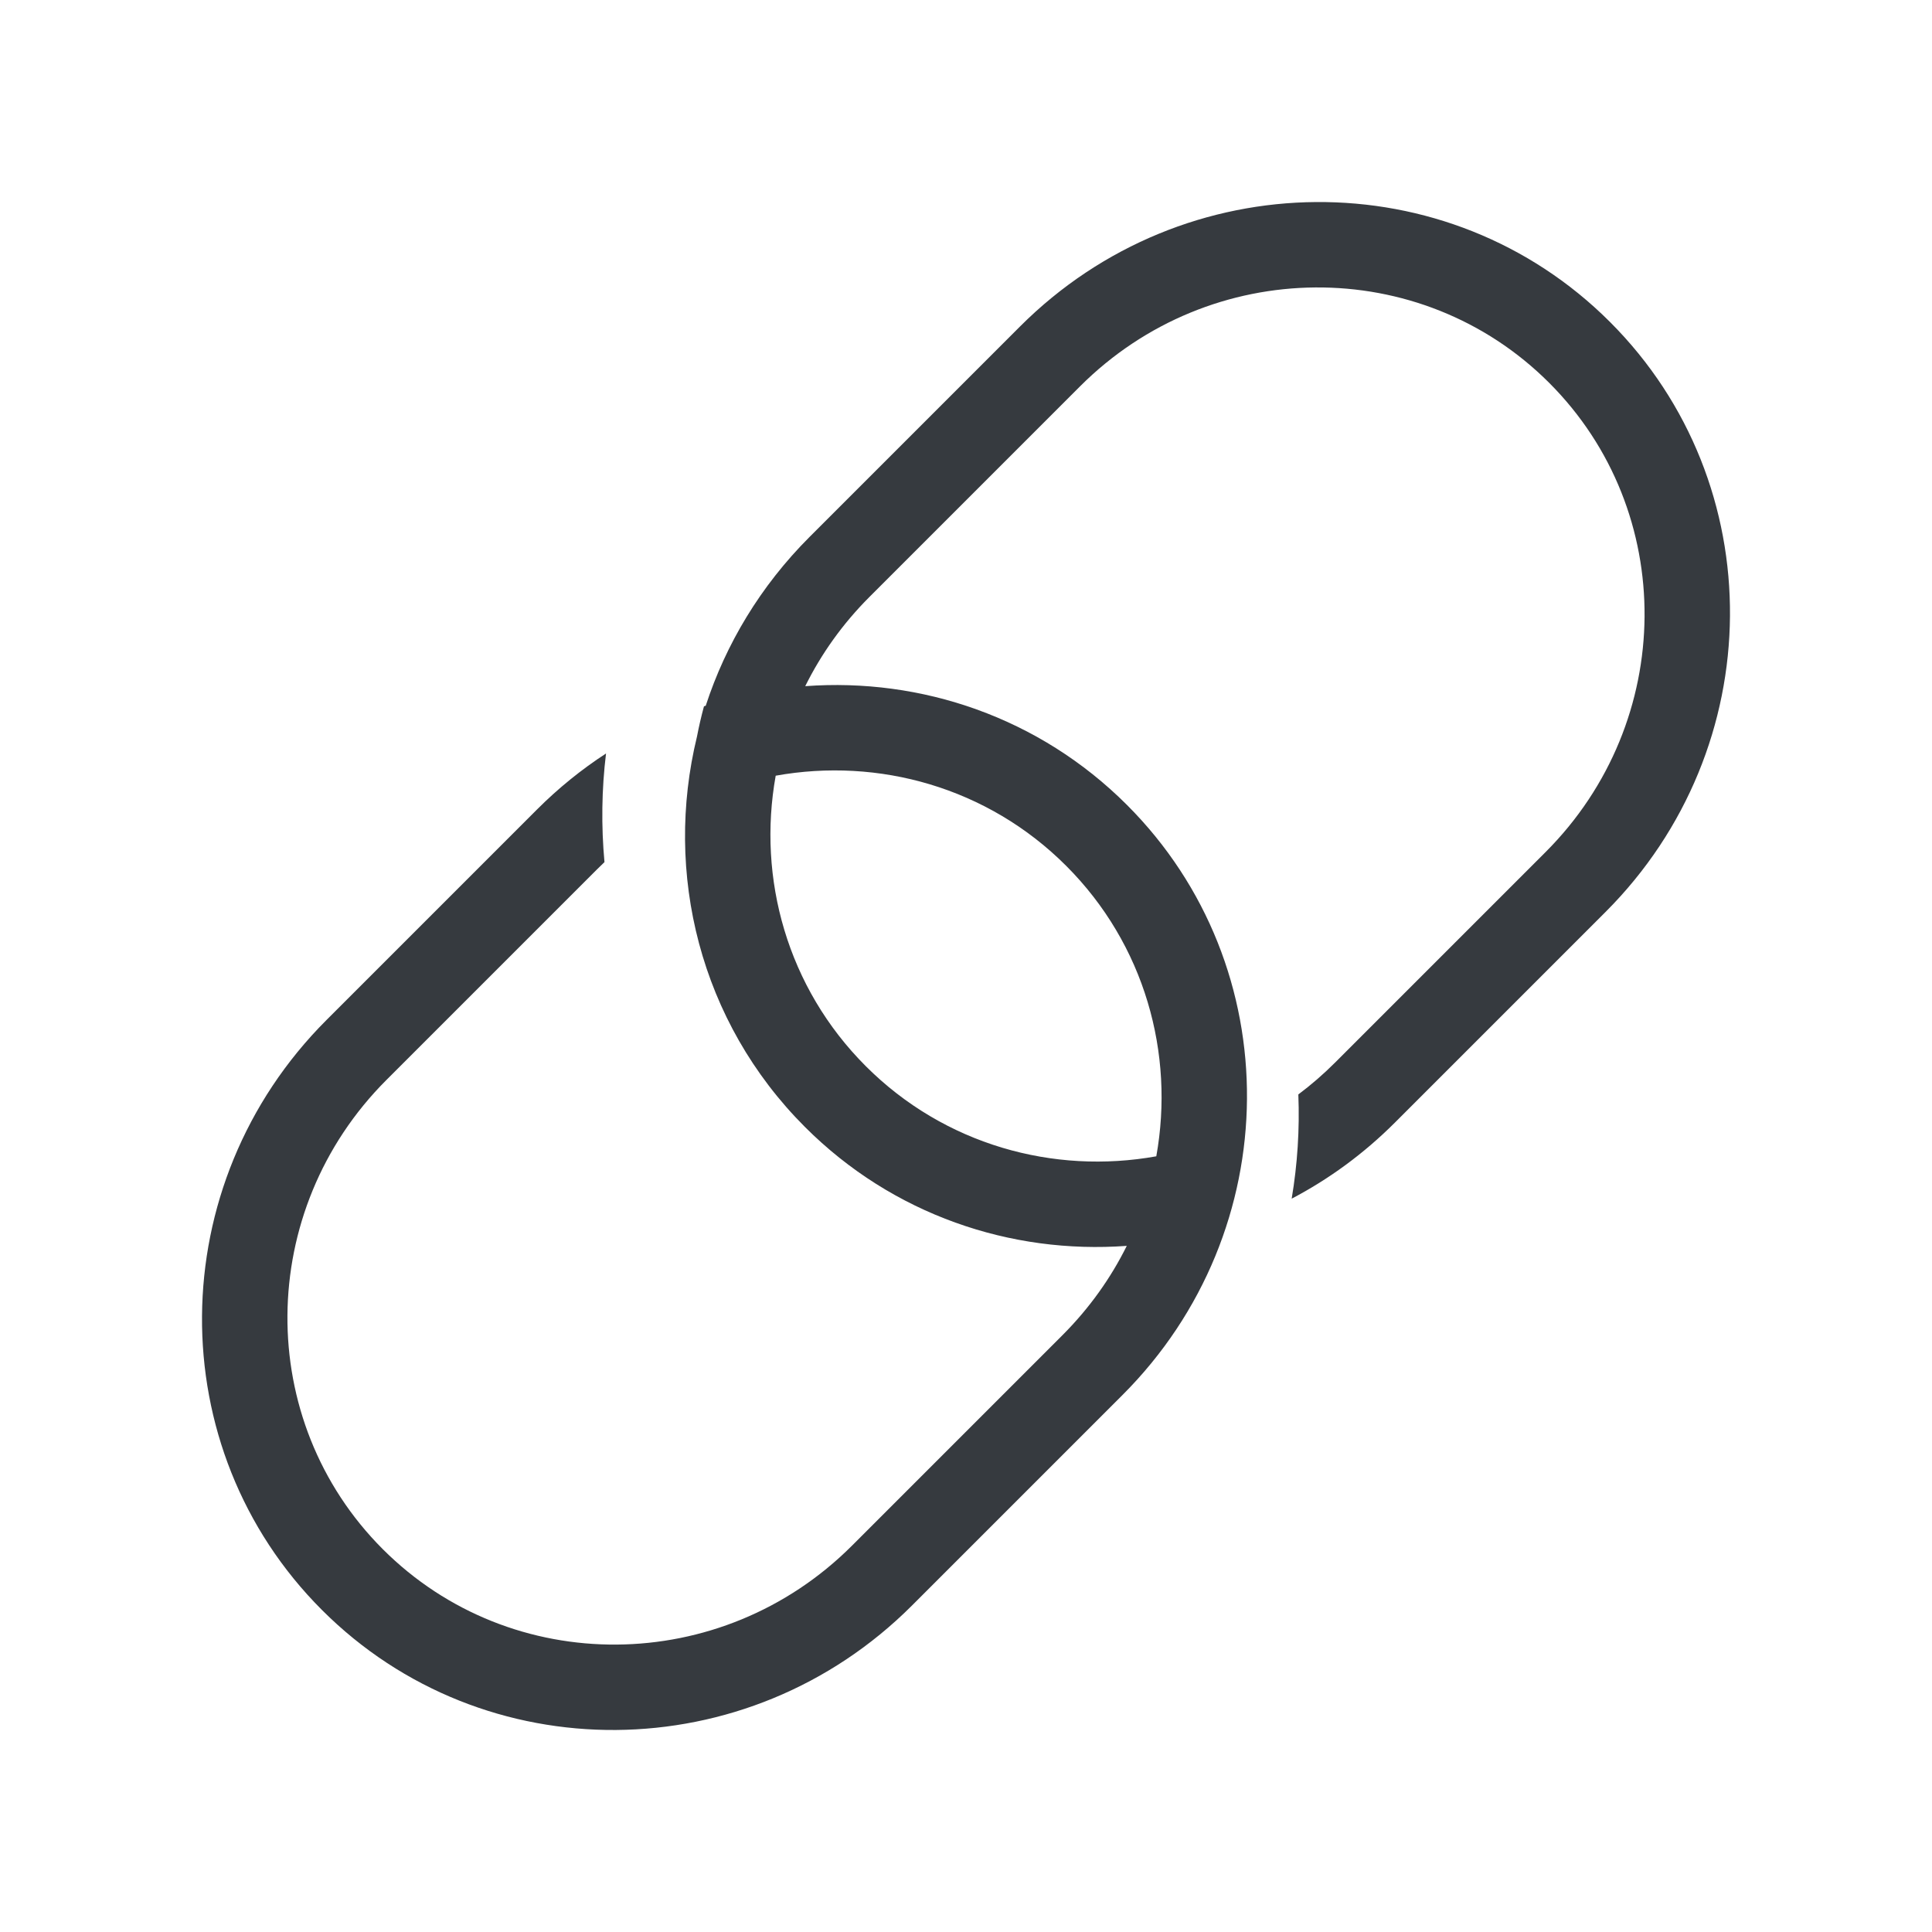
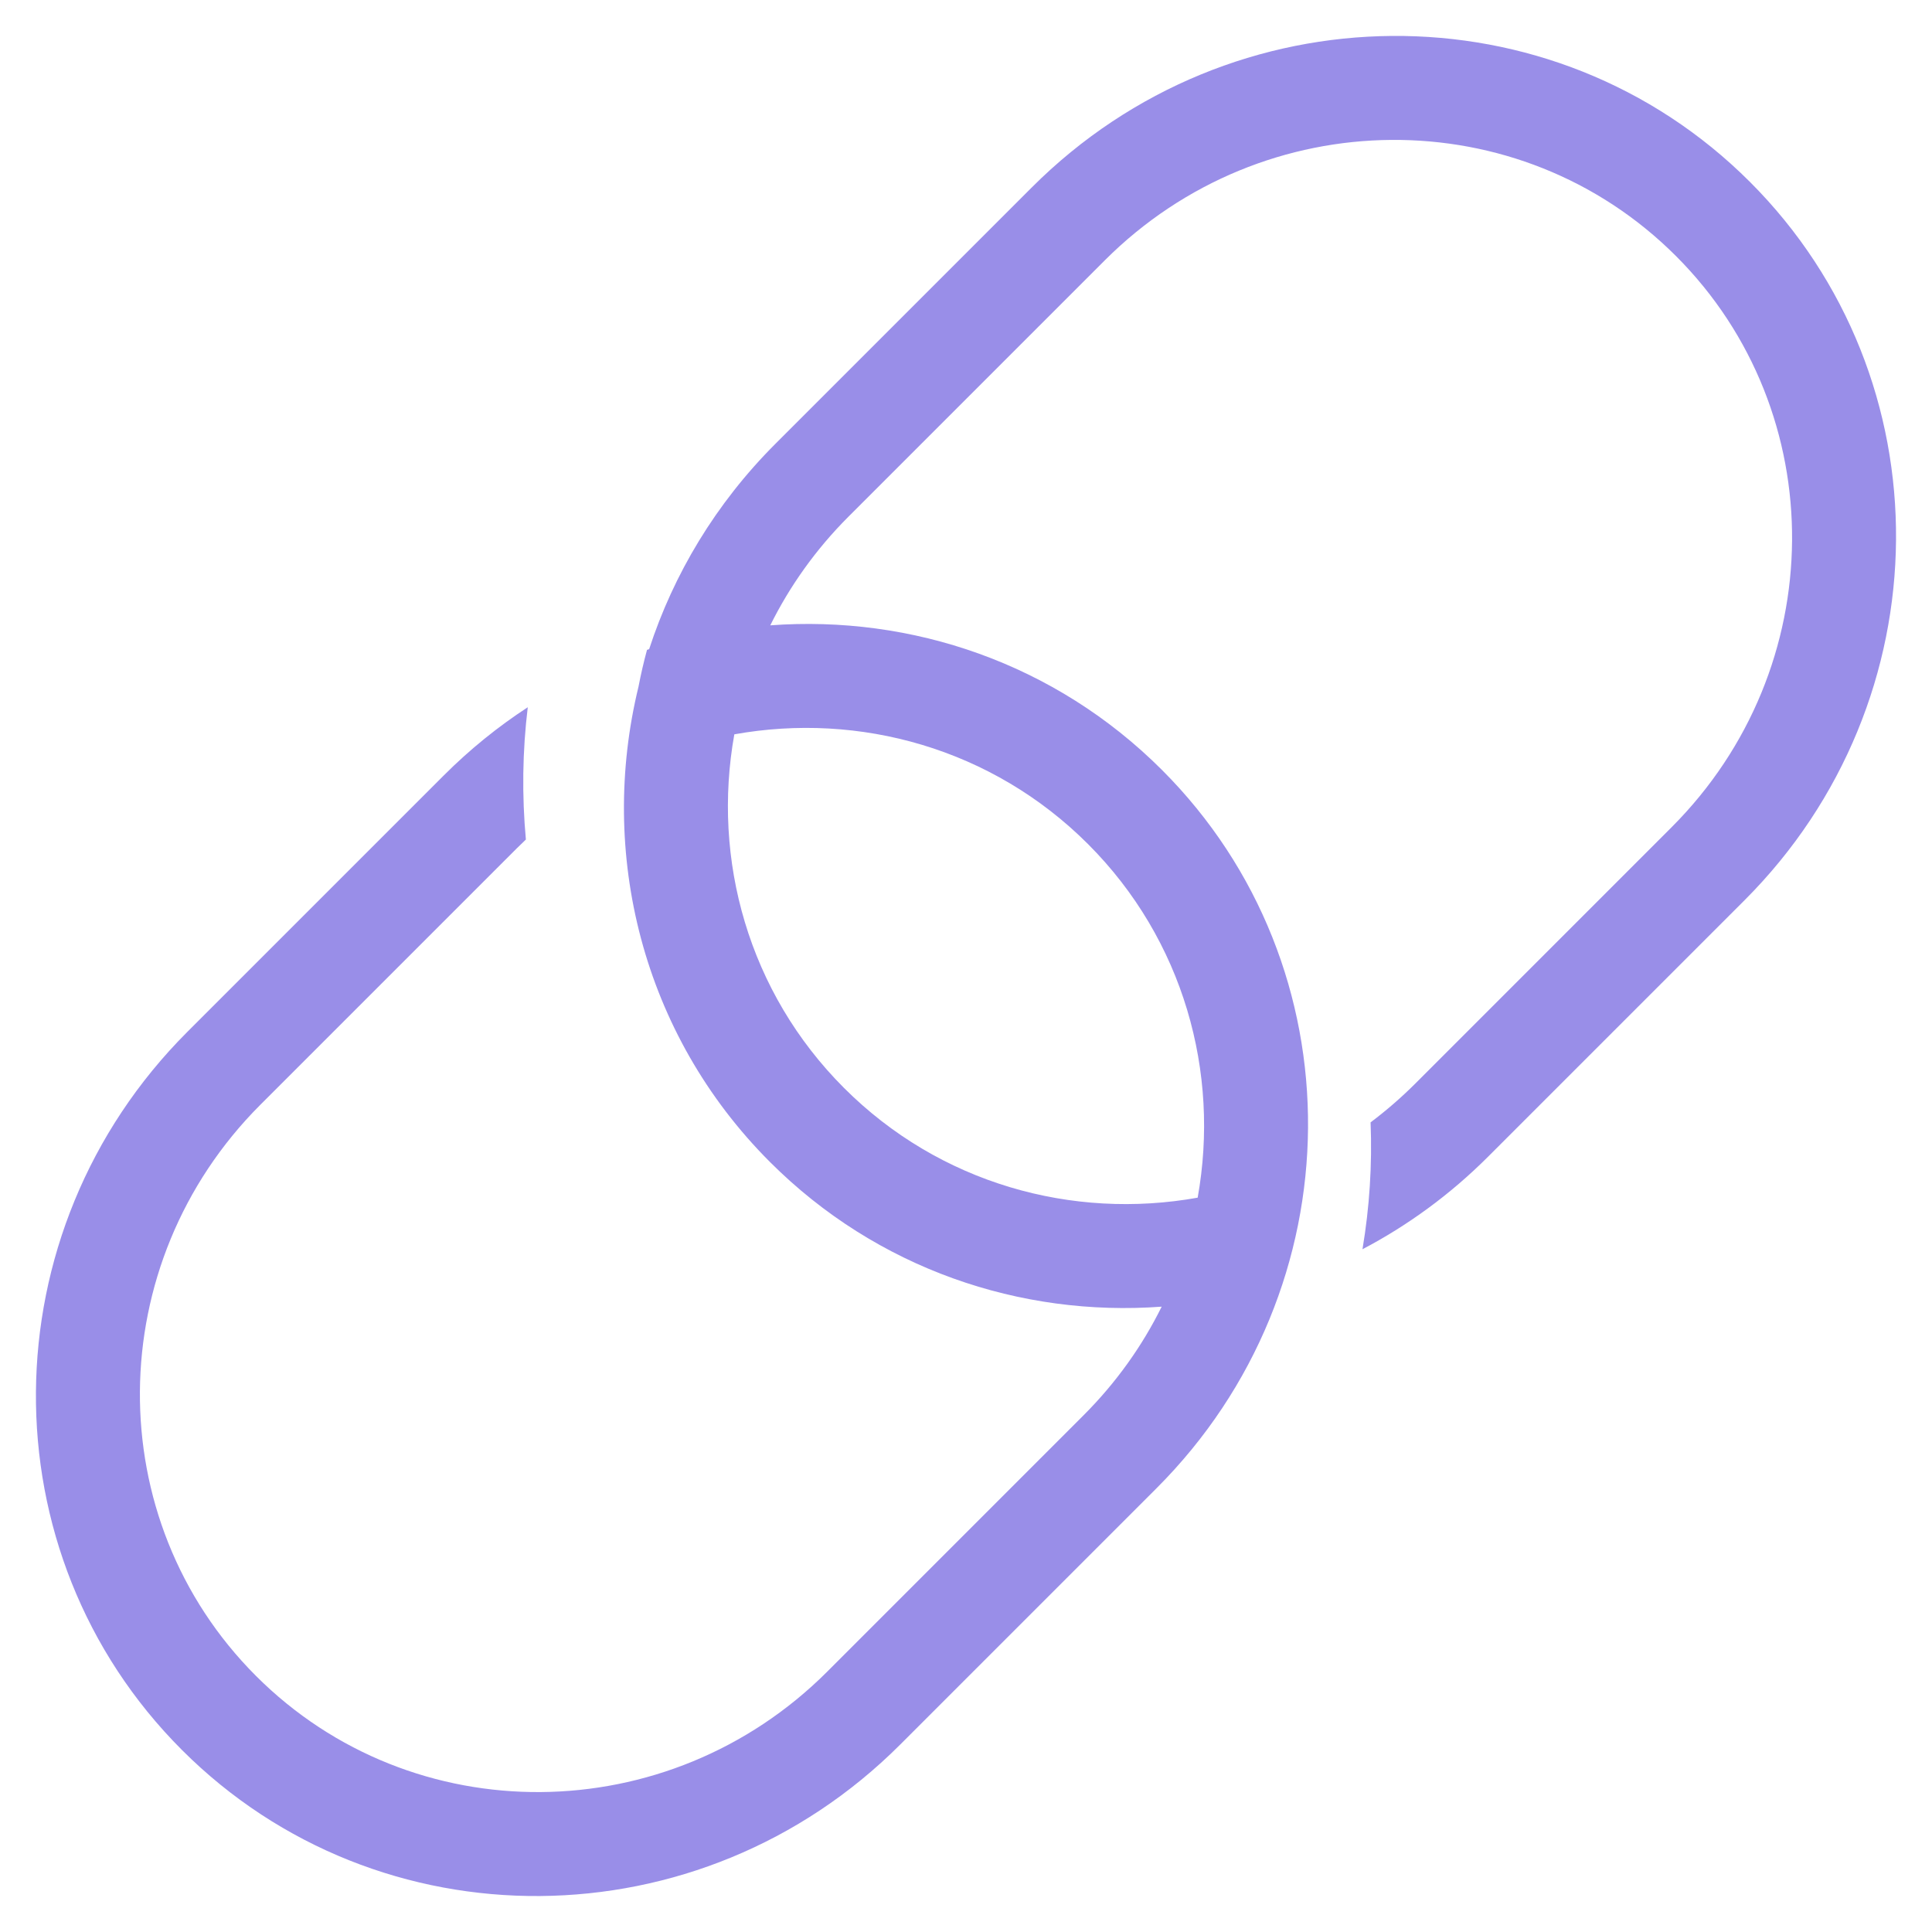
- <svg xmlns="http://www.w3.org/2000/svg" width="56" height="56" viewBox="0 0 56 56" fill="none">
-   <path fill-rule="evenodd" clip-rule="evenodd" d="M38.696 30.801L44.801 24.696C48.584 20.912 48.63 14.823 44.904 11.097C41.177 7.37 35.088 7.416 31.304 11.2L25.199 17.305C24.422 18.082 23.802 18.957 23.34 19.889C26.699 19.641 30.121 20.787 32.667 23.333C37.354 28.019 37.296 35.675 32.538 40.433L26.433 46.538C21.675 51.296 14.019 51.354 9.333 46.667C4.646 41.981 4.704 34.325 9.462 29.567L15.567 23.462C16.188 22.841 16.859 22.3 17.566 21.84C17.439 22.883 17.425 23.939 17.521 24.989C17.448 25.058 17.376 25.128 17.304 25.2L11.199 31.305C7.416 35.088 7.37 41.177 11.096 44.904C14.823 48.631 20.912 48.585 24.696 44.801L30.801 38.696C31.578 37.918 32.198 37.043 32.66 36.112C29.301 36.359 25.879 35.214 23.333 32.667C20.279 29.614 19.24 25.299 20.203 21.347C20.259 21.053 20.327 20.762 20.405 20.473C20.422 20.467 20.439 20.462 20.456 20.456C21.037 18.672 22.04 16.99 23.462 15.567L29.567 9.462C34.325 4.705 41.981 4.647 46.667 9.333C51.354 14.019 51.296 21.675 46.538 26.433L40.433 32.538C39.527 33.444 38.516 34.18 37.44 34.744C37.608 33.744 37.673 32.731 37.633 31.723C38.004 31.445 38.359 31.138 38.696 30.801ZM22.484 22.484C21.949 25.462 22.817 28.625 25.096 30.904C27.375 33.183 30.538 34.051 33.516 33.516C34.051 30.538 33.183 27.376 30.904 25.097C28.625 22.817 25.462 21.949 22.484 22.484Z" fill="#363A3F" />
+ <svg xmlns="http://www.w3.org/2000/svg" width="46" height="46" viewBox="0 0 46 46" fill="none">
+   <path fill-rule="evenodd" clip-rule="evenodd" d="M33.696 25.801L39.8 19.696C43.584 15.912 43.63 9.823 39.904 6.096C36.177 2.369 30.088 2.416 26.304 6.199L20.199 12.304C19.422 13.082 18.802 13.957 18.34 14.889C21.699 14.641 25.121 15.787 27.667 18.333C32.353 23.019 32.295 30.675 27.538 35.433L21.433 41.538C16.675 46.295 9.019 46.353 4.333 41.667C-0.354 36.981 -0.296 29.325 4.462 24.567L10.567 18.462C11.188 17.841 11.859 17.3 12.566 16.839C12.439 17.883 12.425 18.939 12.521 19.989C12.448 20.058 12.376 20.128 12.304 20.199L6.199 26.304C2.416 30.088 2.369 36.177 6.096 39.904C9.823 43.63 15.912 43.584 19.696 39.801L25.8 33.696C26.578 32.918 27.198 32.043 27.659 31.111C24.301 31.359 20.879 30.213 18.333 27.667C15.279 24.613 14.24 20.299 15.203 16.347C15.259 16.053 15.327 15.762 15.405 15.473C15.422 15.467 15.439 15.461 15.456 15.456C16.037 13.672 17.039 11.99 18.462 10.567L24.567 4.462C29.325 -0.296 36.981 -0.354 41.667 4.333C46.353 9.019 46.295 16.675 41.538 21.433L35.433 27.538C34.527 28.444 33.516 29.179 32.44 29.744C32.608 28.744 32.673 27.731 32.633 26.723C33.003 26.445 33.359 26.137 33.696 25.801ZM17.484 17.484C16.949 20.462 17.817 23.625 20.096 25.904C22.375 28.183 25.538 29.051 28.516 28.516C29.051 25.538 28.183 22.375 25.904 20.096C23.624 17.817 20.462 16.949 17.484 17.484Z" fill="#998EE8" />
</svg>
